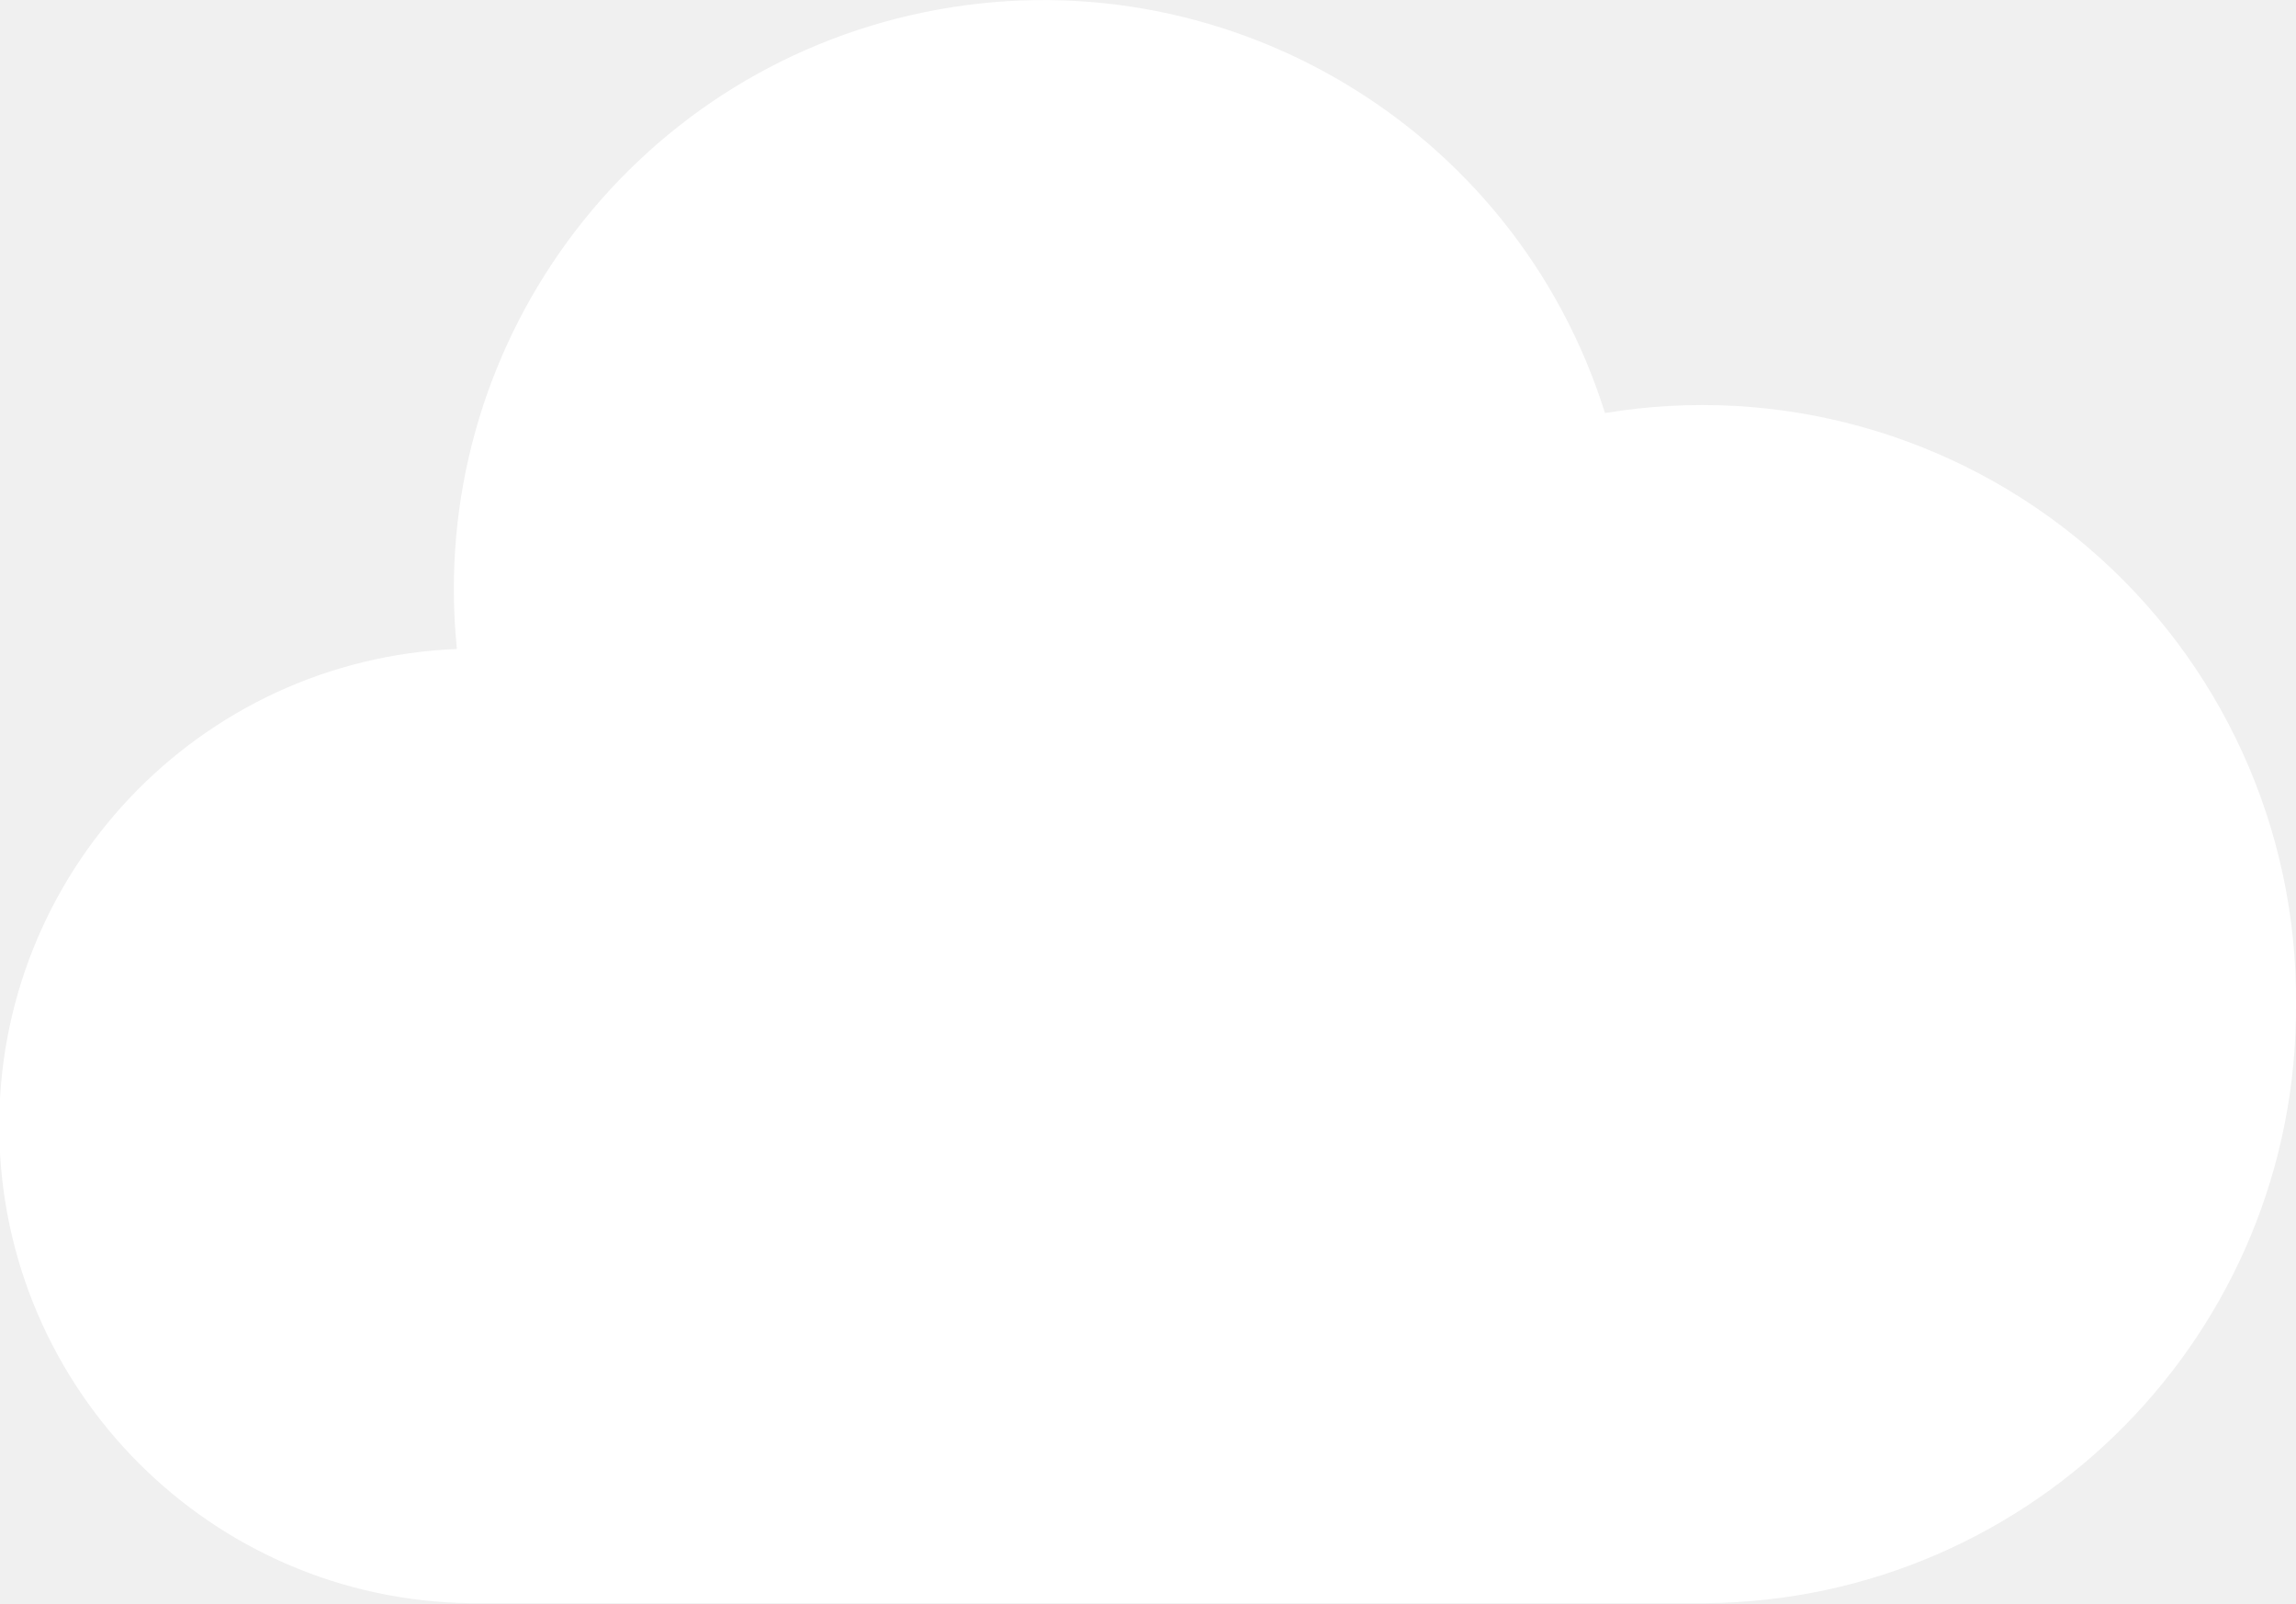
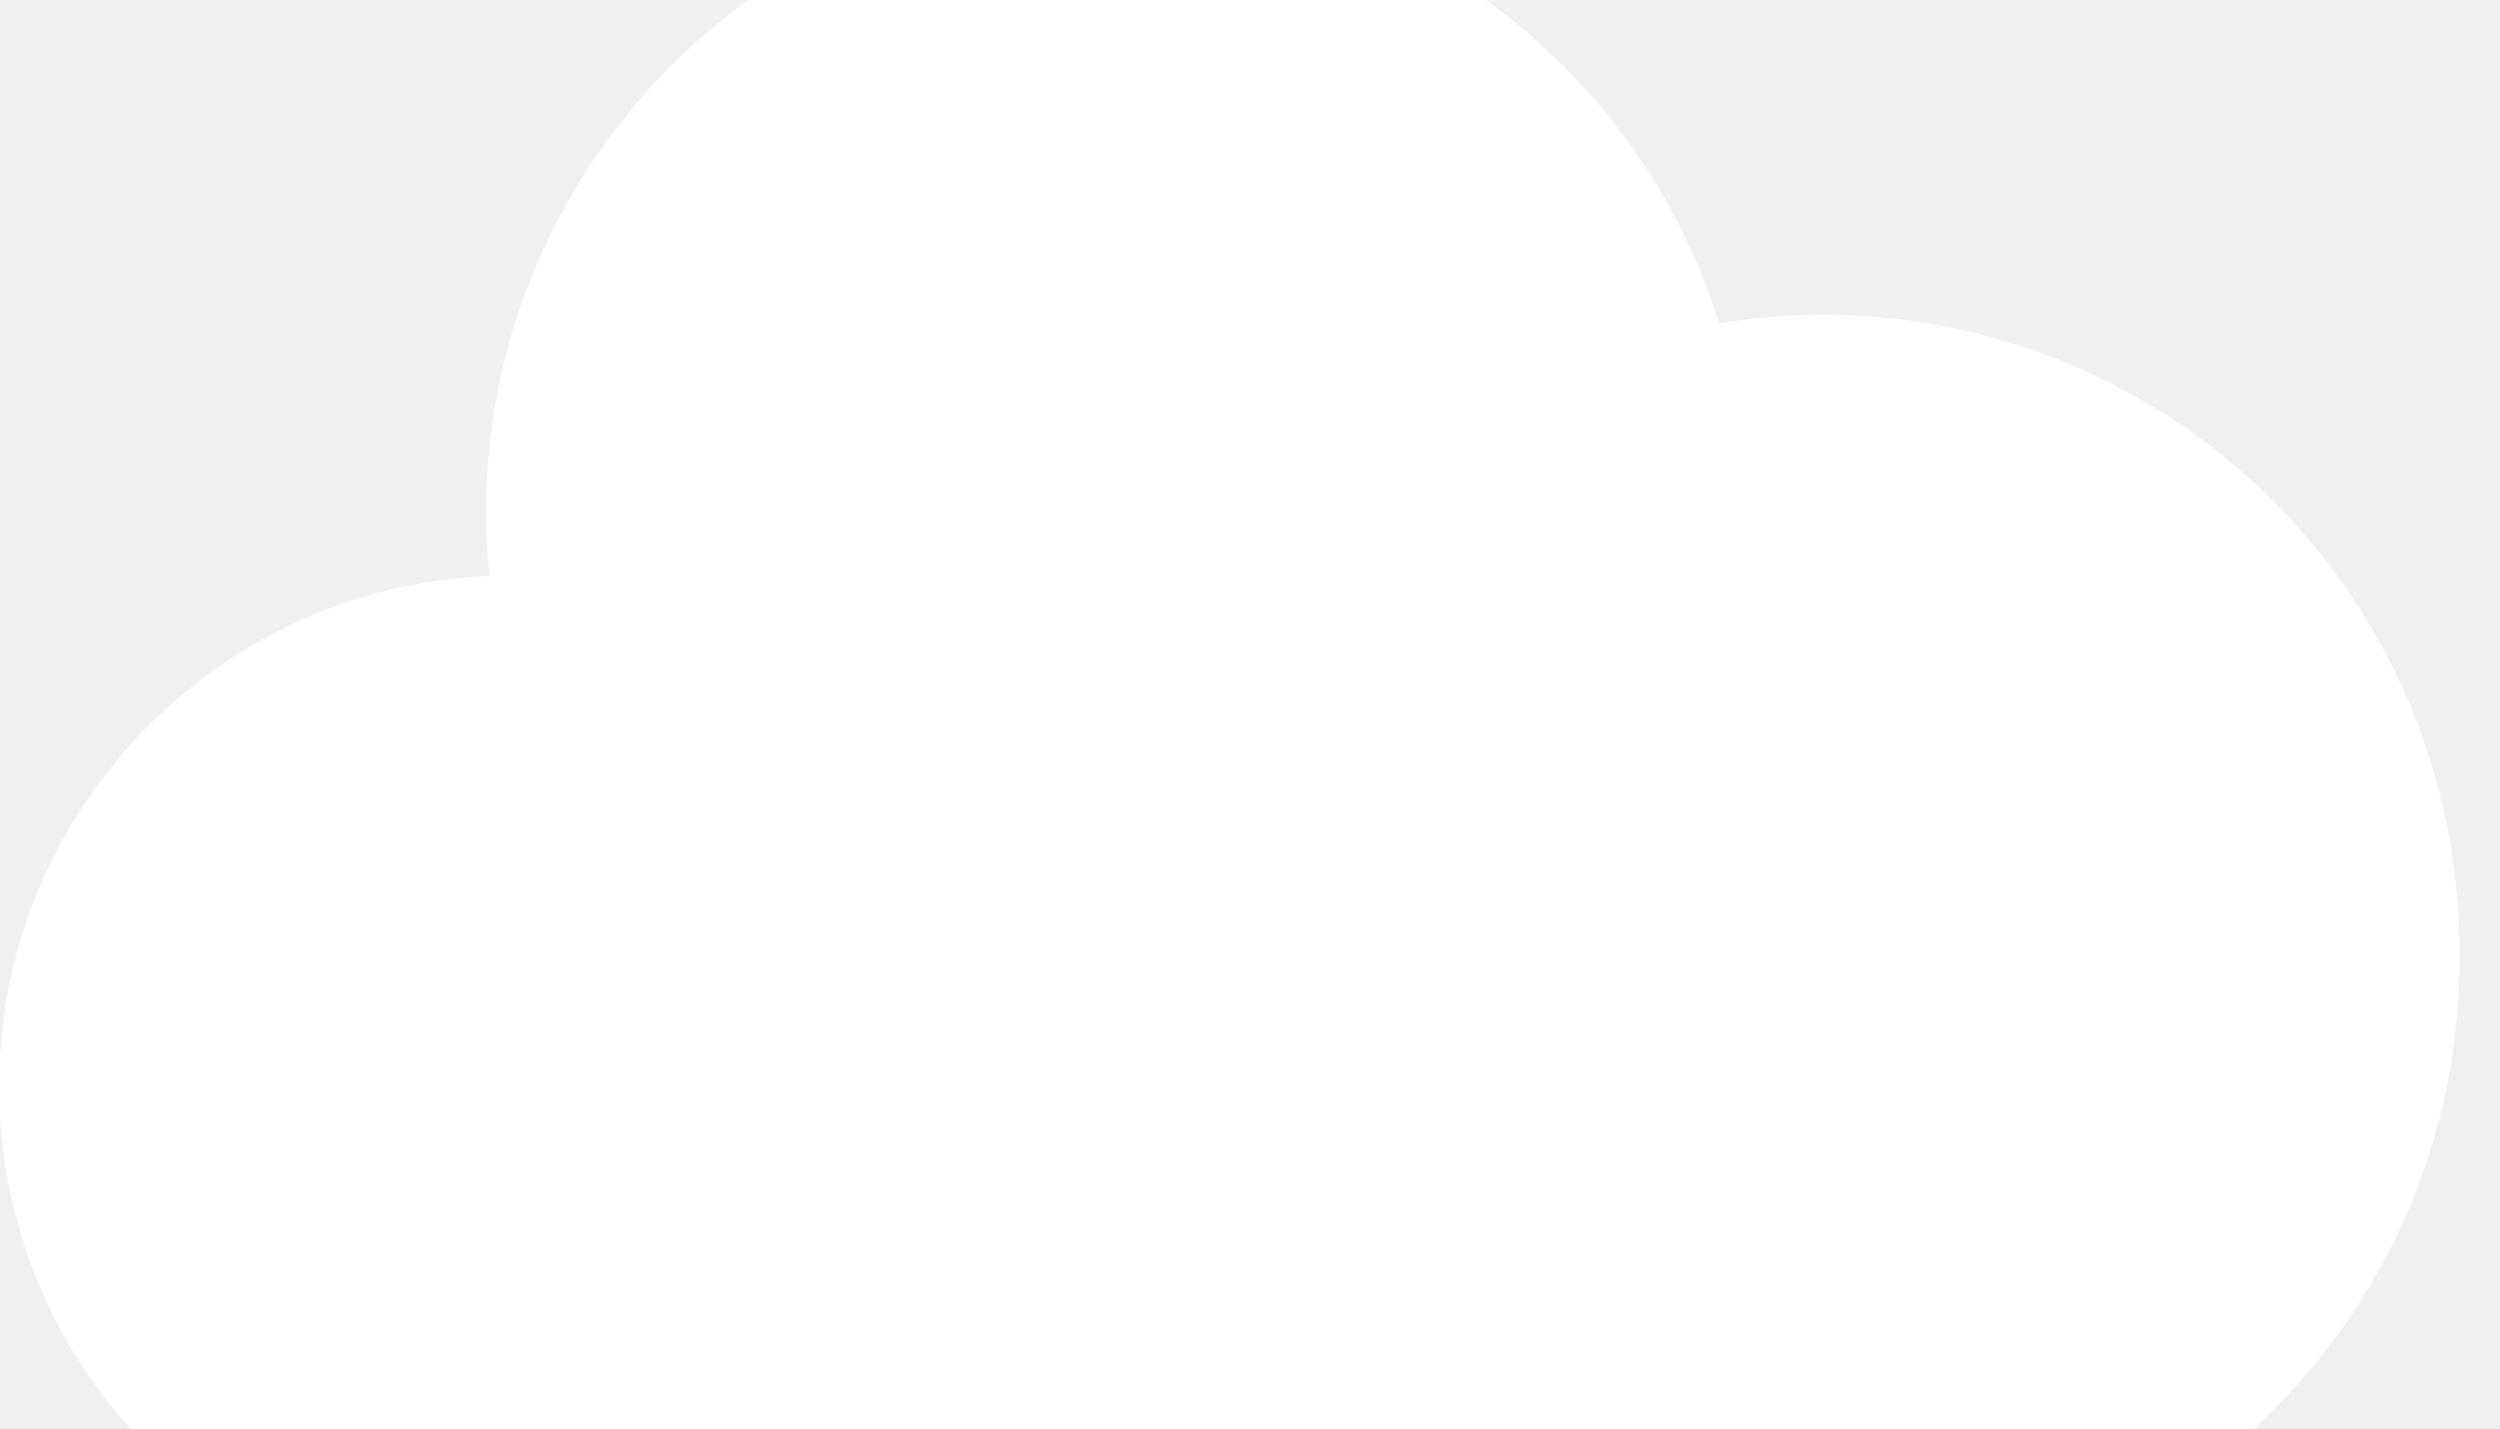
- <svg xmlns="http://www.w3.org/2000/svg" width="41.317" height="28.841" viewBox="0 0 41.317 28.841">
+ <svg xmlns="http://www.w3.org/2000/svg" viewBox="0 2 42 24">
  <path id="climate" d="M41.317,95.557A10.715,10.715,0,0,1,30.7,106.341H8.455a8.587,8.587,0,0,1-.233-17.166,10.6,10.6,0,0,1,20.66-4.244A10.684,10.684,0,0,1,41.317,95.557Z" transform="translate(0 -77.5)" fill="#fff" />
</svg>
